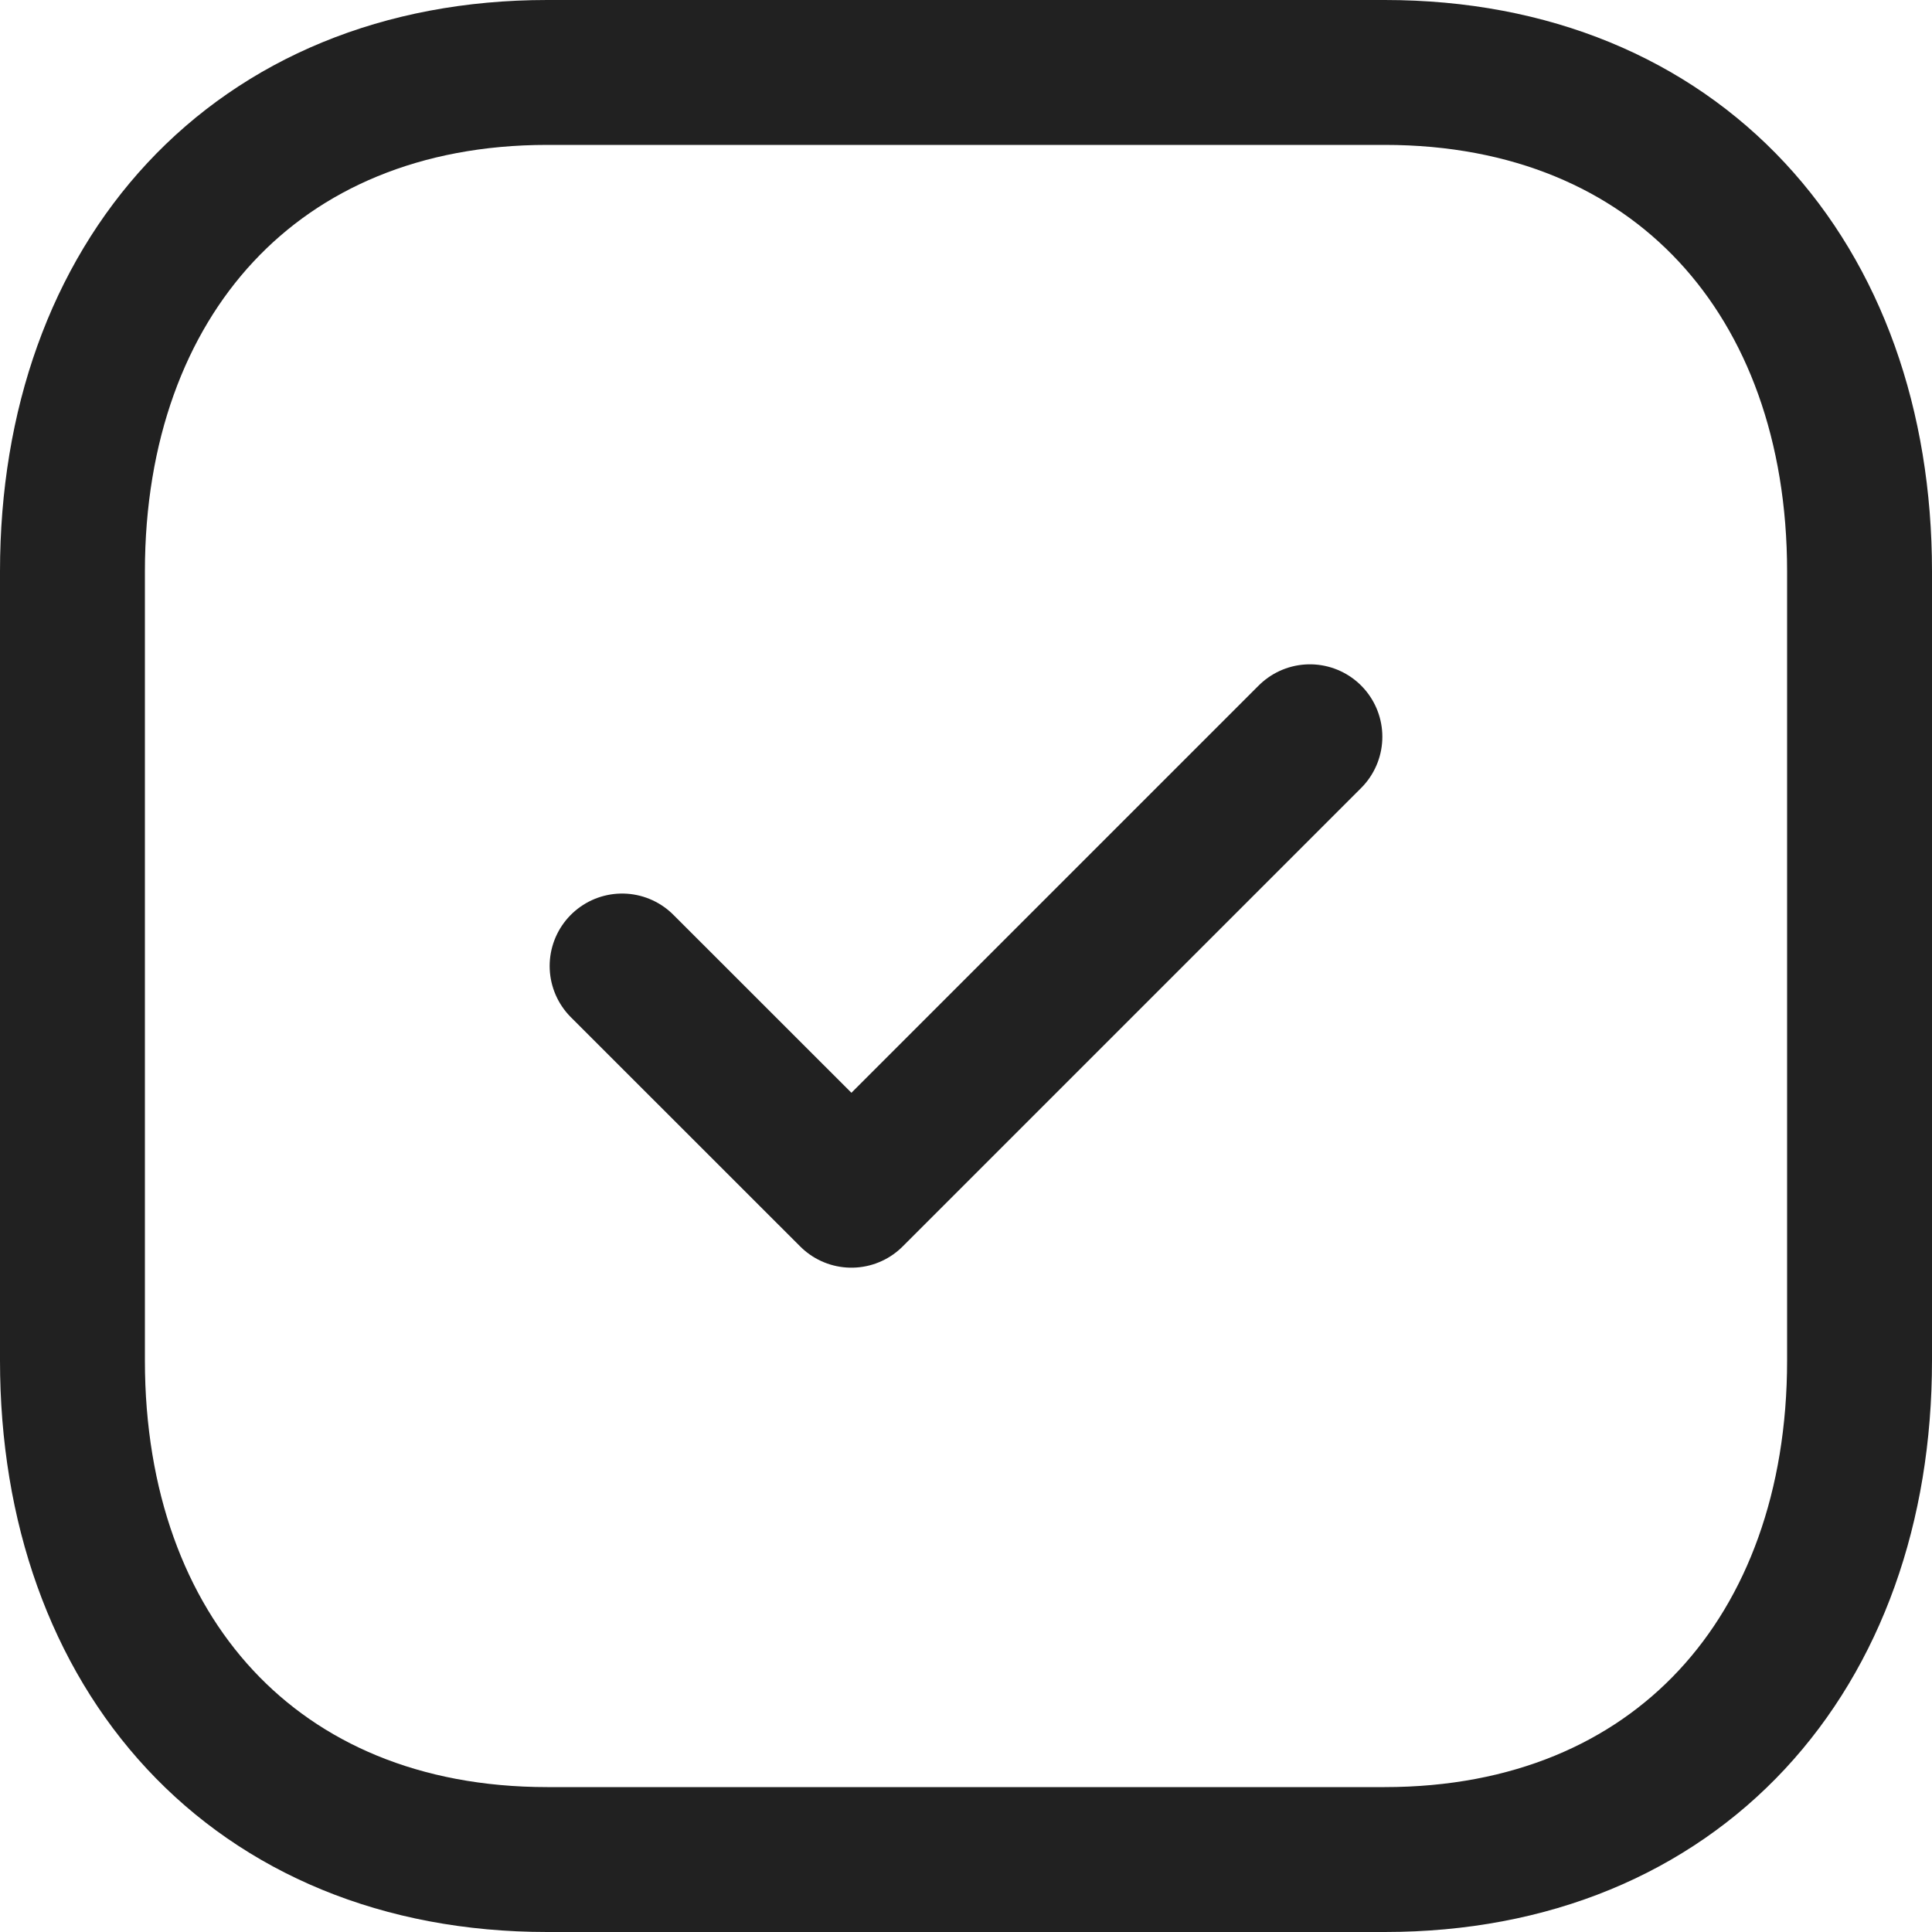
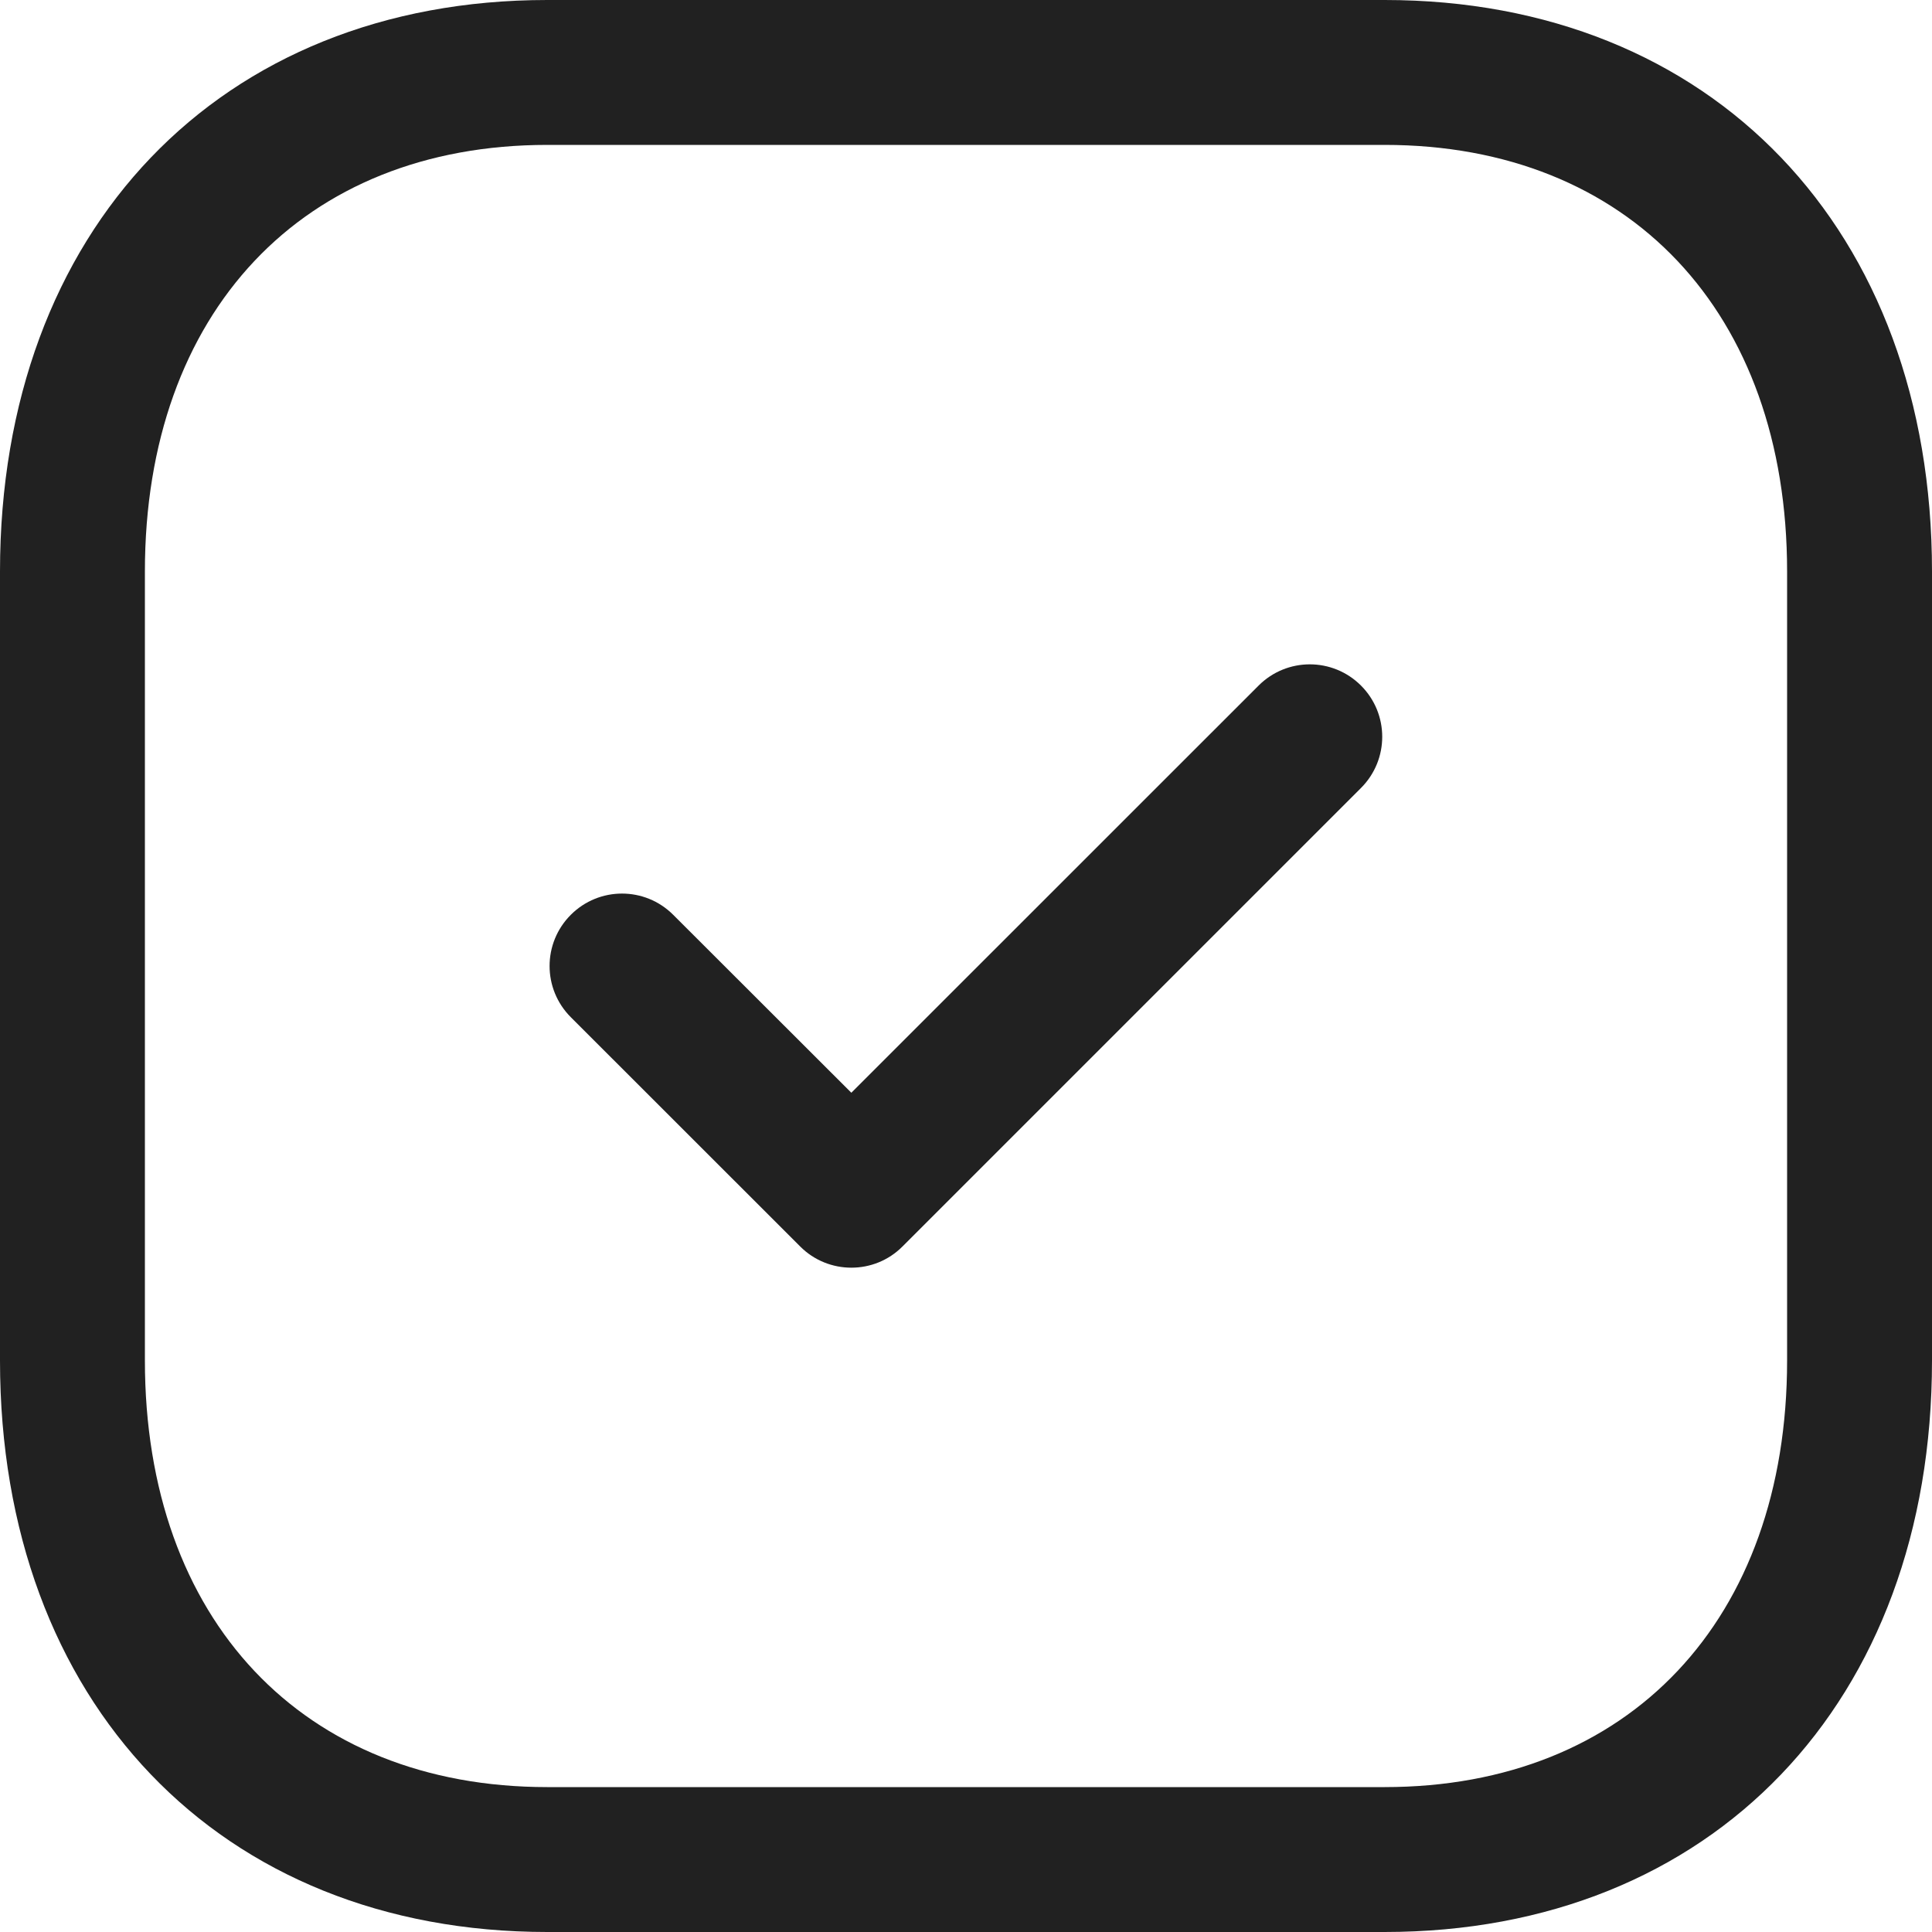
<svg xmlns="http://www.w3.org/2000/svg" width="24" height="24" viewBox="0 0 20 20" fill="none">
-   <path fill-rule="evenodd" clip-rule="evenodd" d="M14.335 0.75H5.665C2.644 0.75 0.75 2.889 0.75 5.916V14.084C0.75 17.111 2.635 19.25 5.665 19.25H14.334C17.364 19.25 19.25 17.111 19.25 14.084V5.916C19.25 2.889 17.364 0.75 14.335 0.75Z" stroke="#212121" stroke-width="1.5" stroke-linecap="round" stroke-linejoin="round" />
-   <path d="M6.44 10L8.814 12.373L13.56 7.627" stroke="#212121" stroke-width="1.5" stroke-linecap="round" stroke-linejoin="round" />
+   <path fill-rule="evenodd" clip-rule="evenodd" d="M5.665 1.5C3.135 1.5 1.5 3.233 1.5 5.916V14.084C1.5 16.767 3.135 18.5 5.665 18.5H14.333C16.864 18.5 18.5 16.767 18.5 14.084V5.916C18.5 3.233 16.864 1.5 14.334 1.5H5.665ZM14.333 20H5.665C2.276 20 0 17.622 0 14.084V5.916C0 2.378 2.276 0 5.665 0H14.334C17.723 0 20 2.378 20 5.916V14.084C20 17.622 17.723 20 14.333 20Z" fill="#212121" />
+   <path fill-rule="evenodd" clip-rule="evenodd" d="M8.813 13.123C8.622 13.123 8.429 13.05 8.283 12.903L5.909 10.53C5.616 10.237 5.616 9.763 5.909 9.47C6.202 9.177 6.676 9.177 6.969 9.47L8.813 11.312L13.029 7.097C13.322 6.804 13.796 6.804 14.089 7.097C14.382 7.39 14.382 7.864 14.089 8.157L9.343 12.903C9.197 13.05 9.005 13.123 8.813 13.123Z" fill="#212121" />
</svg>
